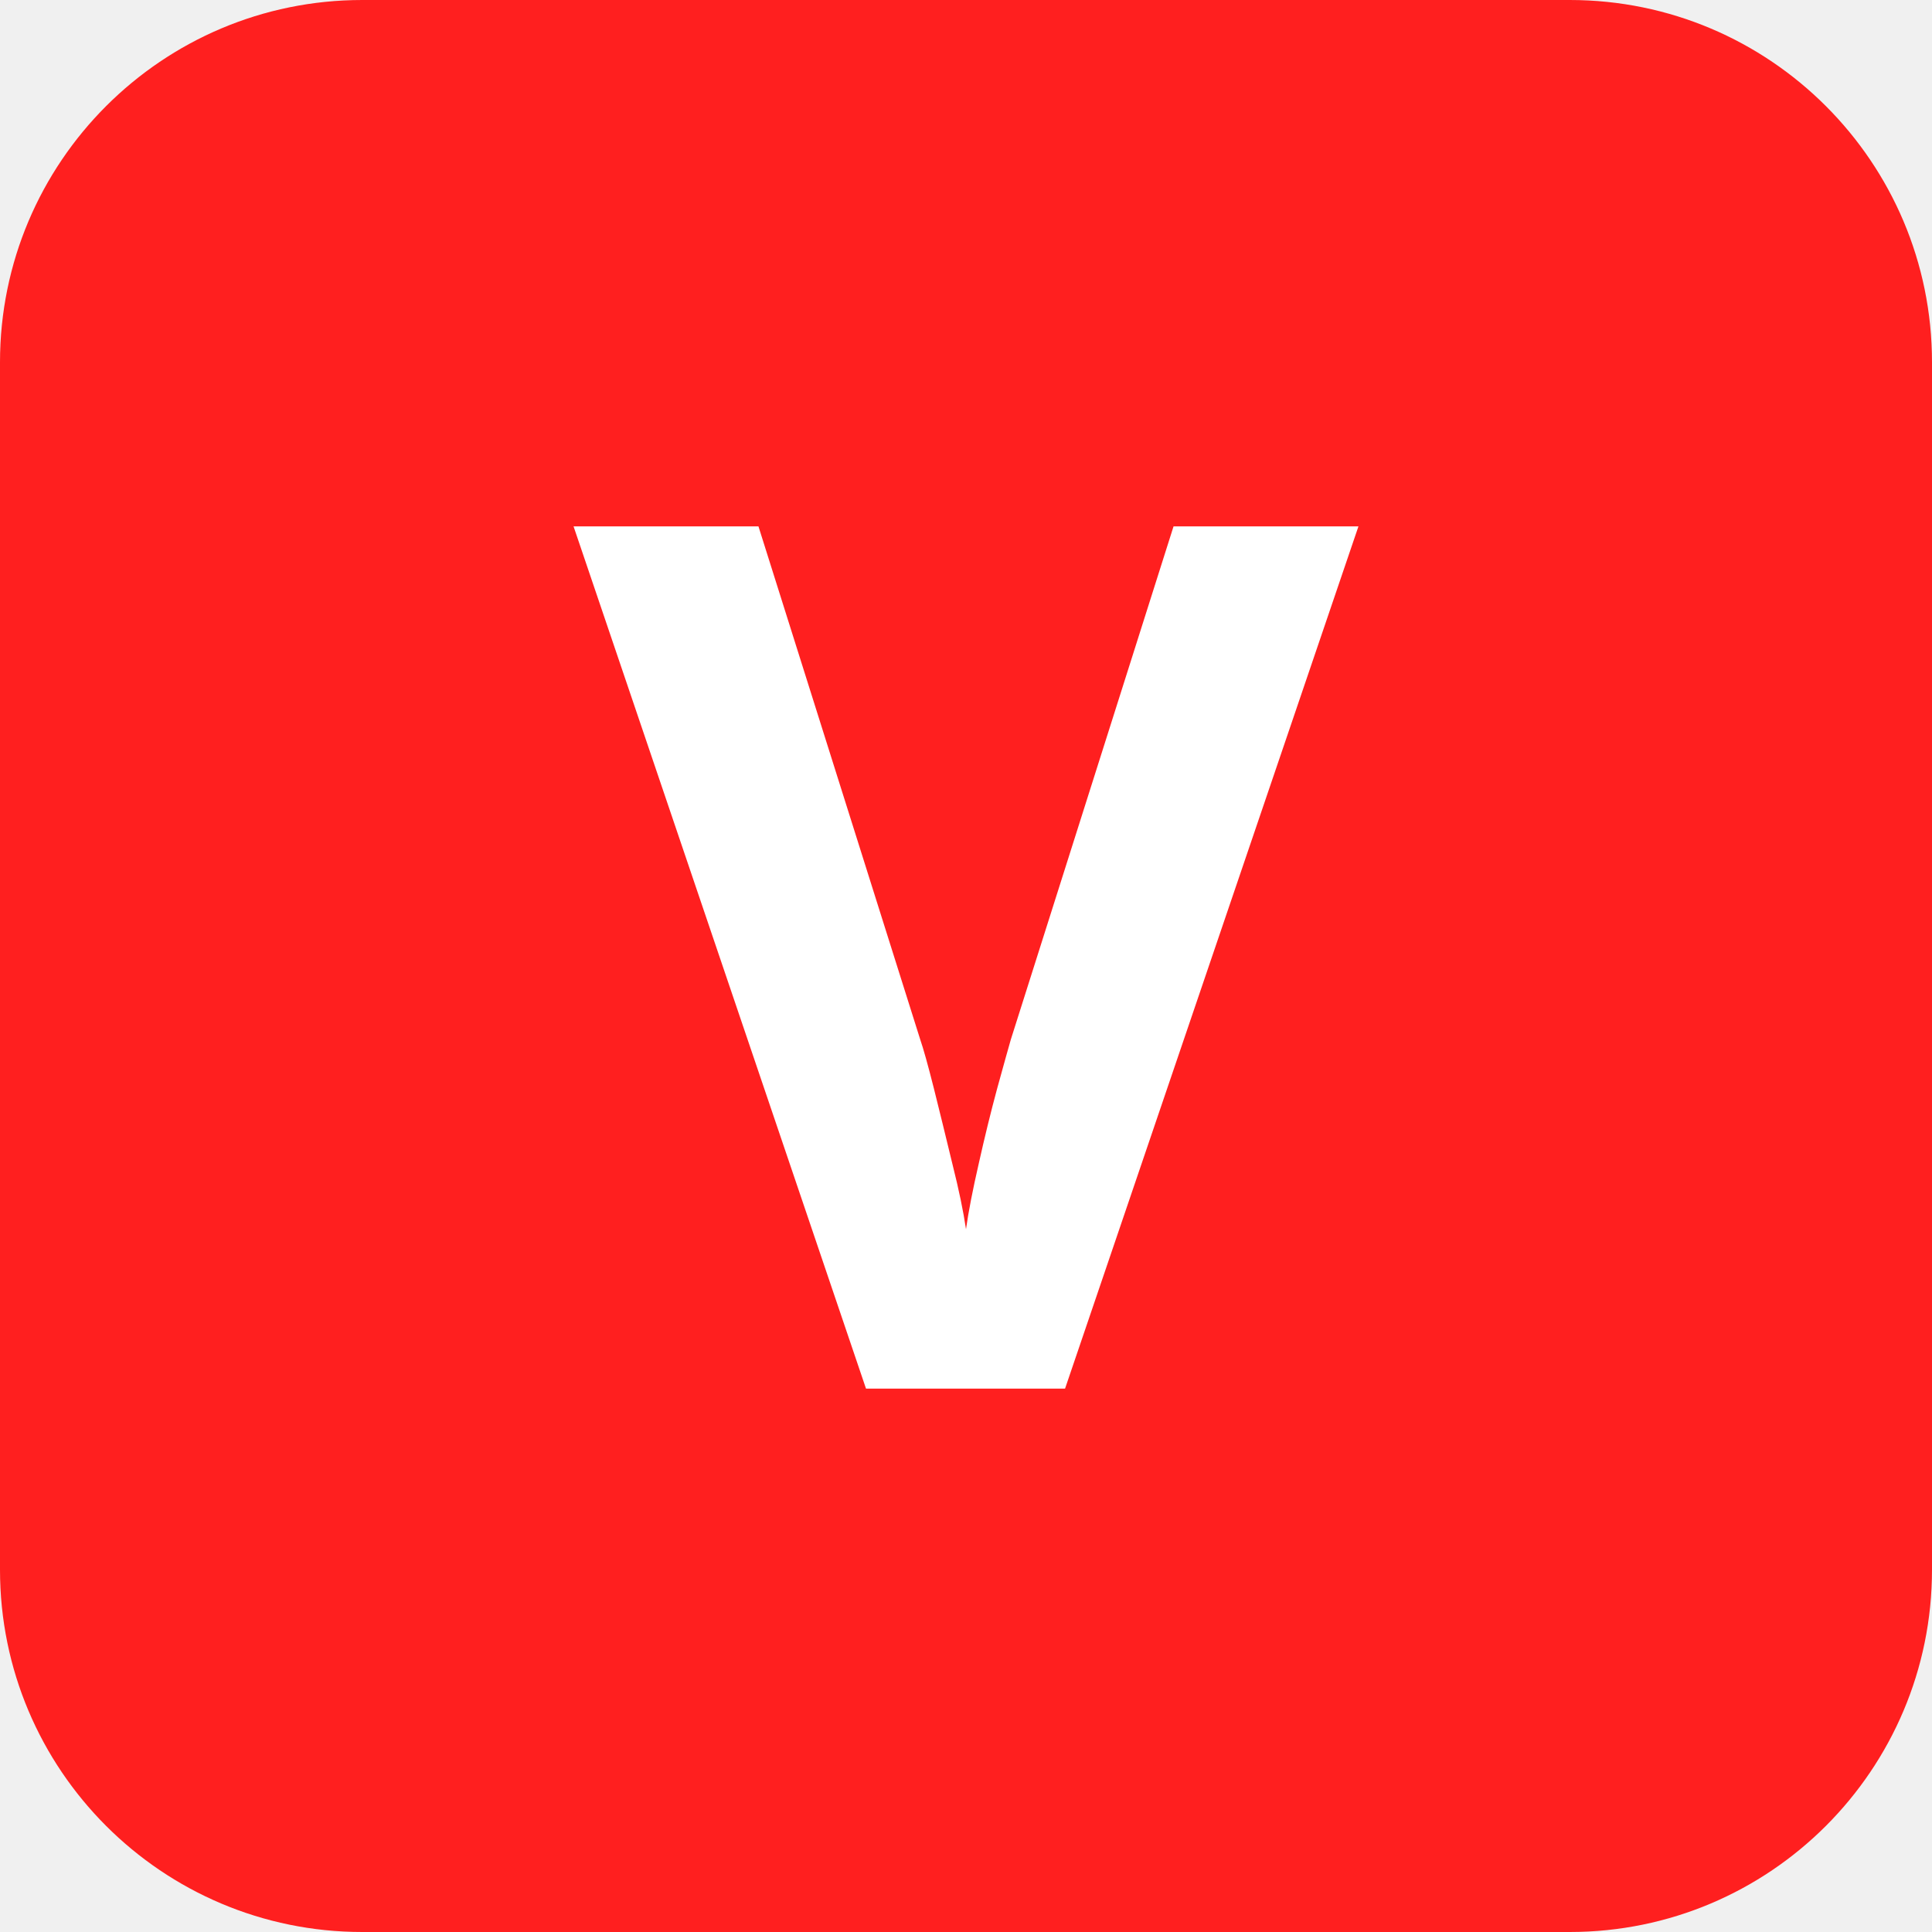
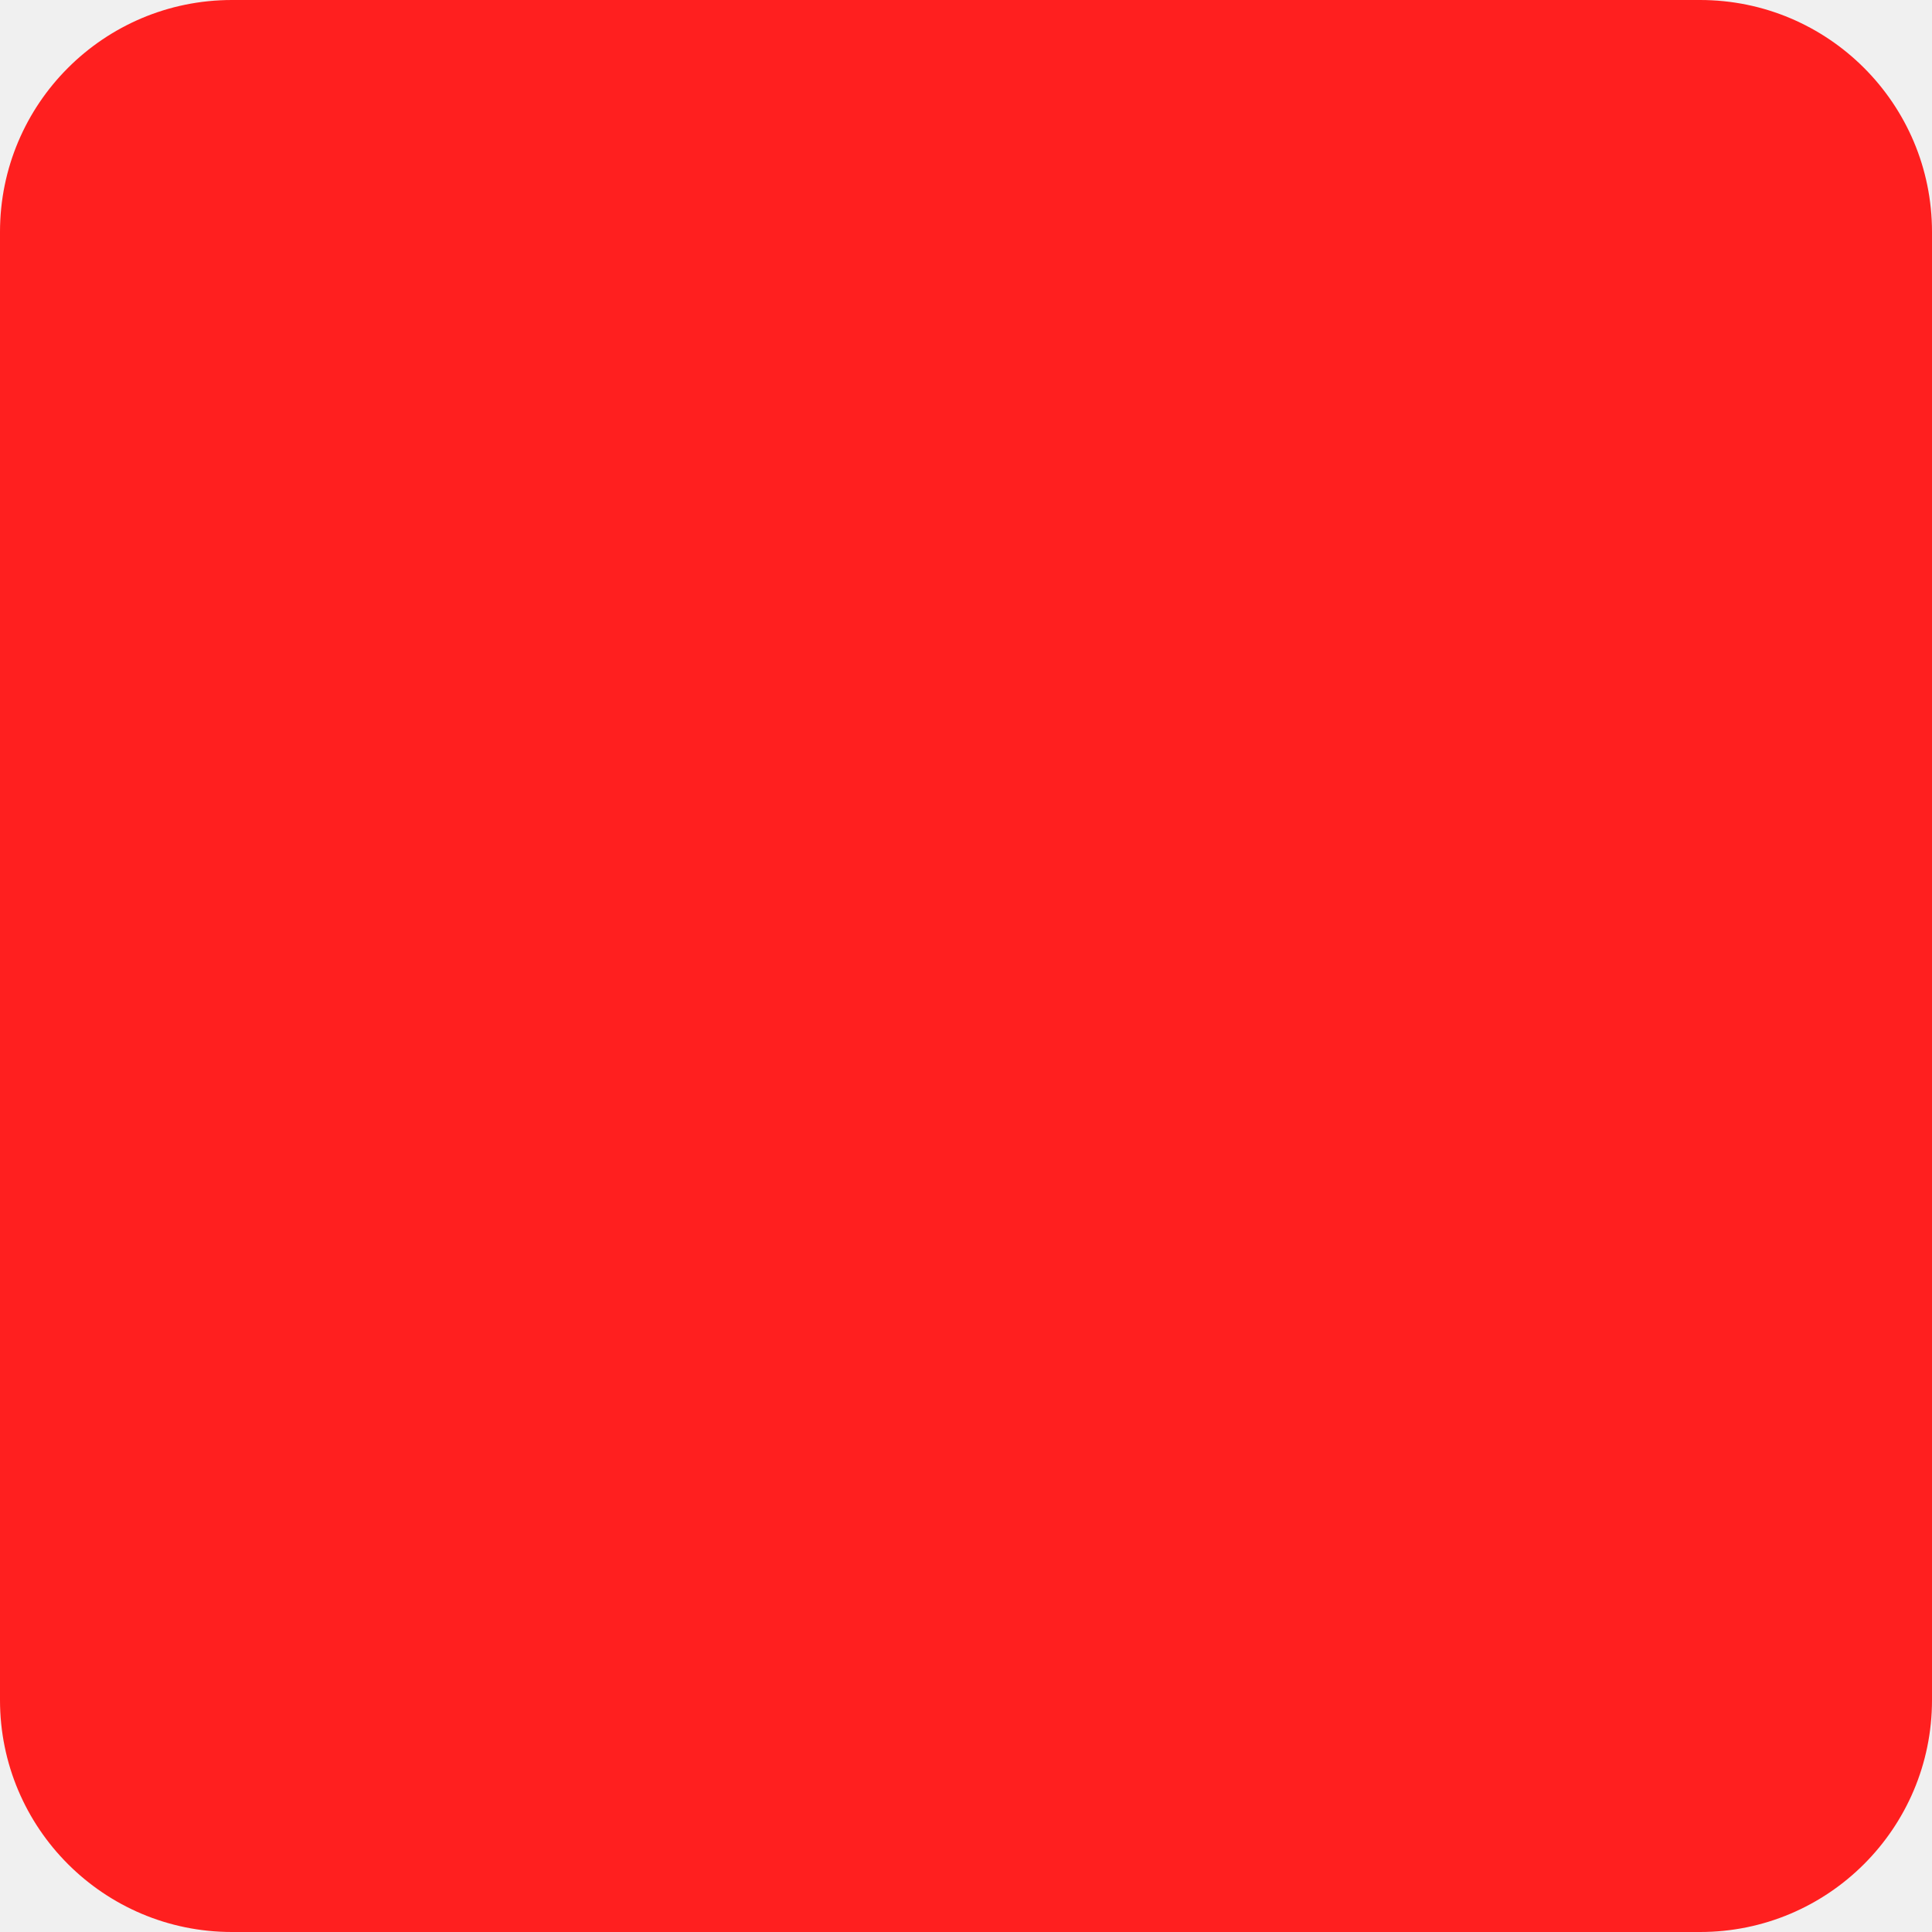
- <svg xmlns="http://www.w3.org/2000/svg" viewBox="0 0 64 64" width="64" height="64">
-   <rect width="64" height="64" rx="12" fill="#FF1F1F" />
-   <text x="32" y="46" text-anchor="middle" font-family="sans-serif" font-size="40" font-weight="900" fill="#fff" letter-spacing="-2">V</text>
+ <svg xmlns="http://www.w3.org/2000/svg" viewBox="334.7 30.6 707.2 707.2" width="64" height="64">
+   <rect x="334.7" y="30.6" width="707.2" height="707.2" rx="84.9" fill="#FF1F1F" />
+   <g transform="scale(2 2)">
+     <path fill="#FFFFFF" transform="scale(2 2)" d="M778.917 174.654L973.499 174.697C943.684 224.562 915.083 278.545 884.581 327.727C880.616 326.952 876.375 325.934 872.404 325.057C897.996 280.333 927.32 232.259 951.359 187.286L786.713 187.055C762.319 229.13 738.297 271.419 714.651 313.917C719.309 323.033 724.151 332.053 729.175 340.973C740.589 318.721 758.223 289.645 770.936 267.714C763.614 252.226 769.648 238.755 787.769 239.146C792.697 230.591 797.542 221.983 802.899 213.691L879.644 213.716C886.491 203.664 897.608 199.087 907.314 208.479C910.926 211.969 912.981 216.767 913.015 221.79C913.049 234.572 903.616 239.535 892.098 239.185C877.158 263.839 857.485 301.671 841.622 326.132C836.888 333.433 803.431 333.896 793.14 333.947C788.876 341.34 784.664 348.763 780.505 356.216C786.378 362.13 808.108 386.396 800.79 397.272C799.486 399.21 794.717 398.796 792.365 398.695C787.907 383.238 784.087 379.604 773.451 368.257C753.507 402.642 733.774 437.149 714.252 471.775L728.766 498.62L736.532 484.787C753.354 457.593 768.832 425.441 785.907 397.913C788.174 401.678 790.772 406.939 792.87 410.919C787.358 422.257 777.467 438.652 771.075 450.035L728.122 526.42L655.532 393.344C665.072 375.52 675.862 357.231 685.76 339.431C688.883 344.254 692.97 352.205 695.839 357.383L715.307 392.407L692.62 432.446L706.485 457.024C714.518 441.325 727.477 420.441 736.465 404.845L788.372 315.133C800.239 294.916 813.759 272.862 825.043 252.523L840.427 252.582C826.386 275.33 812.036 301.189 798.517 324.466C812.45 324.635 819.777 324.168 832.873 319.105C833.934 317.626 834.844 316.08 835.753 314.504C851.323 287.508 865.868 259.912 881.779 233.114C880.615 230.838 879.411 228.085 878.31 225.735L809.649 225.72C805.667 231.968 802.196 238.466 798.053 244.831C800.872 249.276 802.553 253.334 802.064 258.745C801.706 263.089 799.591 267.098 796.208 269.847C791.4 273.76 787.106 274.246 781.258 273.68C763.931 304.207 745.97 334.746 728.962 365.401C720.401 348.549 710.002 330.371 700.948 313.55L778.917 174.654Z" />
+     <path fill="#FFFFFF" transform="scale(2 2)" d="M781.682 248.414C786.047 246.765 790.927 248.933 792.63 253.278C794.334 257.623 792.228 262.53 787.906 264.288C785.06 265.446 781.812 264.983 779.403 263.077C776.994 261.171 775.796 258.117 776.268 255.081C776.74 252.046 778.808 249.499 781.682 248.414Z" />
+     <path fill="#FFFFFF" transform="scale(2 2)" d="M892.612 213.425C896.967 211.782 901.829 213.973 903.483 218.324C905.138 222.674 902.96 227.542 898.615 229.209C894.253 230.881 889.361 228.693 887.701 224.326C886.04 219.959 888.241 215.074 892.612 213.425Z" />
+     <path fill="#FFFFFF" transform="scale(2 2)" d="M403.174 174.718L594.831 174.717C602.802 187.127 613.569 207.947 621.052 221.364L672.952 314.777C667.226 325.4 659.86 337.346 653.71 347.903L641.862 368.193L567.802 236.05L436.798 236.049C425.915 215.689 414.388 194.893 403.174 174.718Z" />
+     <path fill="#FFFFFF" transform="scale(2 2)" d="M458.41 263.396L552.496 263.321C564.696 286.504 579.034 311.271 591.815 334.323C617.304 380.967 643.308 427.328 669.822 473.398C688.769 506.511 707.841 543.316 727.729 575.613C745.558 544.511 763.113 511.445 781.32 480.871C787.089 480.337 792.297 479.645 798.034 478.815C790.213 493.395 781.035 508.857 772.83 523.332L733.053 593.805L631.206 593.767L590.629 518.502C584.58 507.938 578.272 495.268 572.504 484.376C577.286 484.788 582.129 484.956 586.926 485.173C592.133 493.539 598.892 507.215 603.866 516.384C614.197 535.463 624.696 554.45 635.364 573.344C638.622 567.73 658.146 531.308 660.775 529.997L661.645 531.107C663.992 532.094 663.589 528.708 666.546 527.847C666.109 530.658 664.94 532.178 663.447 534.596L667.035 541.666C662.26 552.159 652.502 568.442 646.698 578.771L714.393 578.782L665.06 489.396C659.709 487.092 659.564 486.807 656.721 481.763C659.948 482.538 668.967 485.277 671.607 483.826C671.799 481.621 671.888 481.215 671.127 479.16C667.354 477.178 658.006 475.335 653.429 474.229C650.75 470.23 647.579 464.487 645.066 460.238C631.434 455.986 613.908 450.893 600.813 445.419C599.279 441.92 597.717 436.421 598.833 432.627L599.981 432.319C602.769 433.567 604.064 436.787 605.639 439.544C613.734 442.183 628.457 444.25 638.751 447.205C631.032 430.82 615.978 405.552 606.924 389.316L544.728 277.65L458.437 277.686L458.41 263.396Z" />
+     <path fill="#FFFFFF" transform="scale(2 2)" d="M577.286 488.055L585.841 488.421C593.006 503.484 601.832 517.919 609.443 532.772C611.457 536.701 613.582 540.47 614.979 544.678C614.428 544.487 613.752 544.254 612.949 543.976C603.582 528.091 595.609 511.391 586.619 495.28C581.92 486.856 580.779 495.453 577.286 488.055Z" />
+     <path fill="#FFFFFF" transform="scale(2 2)" d="M592.53 513.761C593.029 513.957 593.949 514.57 594.449 514.877C597.427 519.975 608.92 539.499 608.665 544.309C606.084 542.311 593.357 517.907 592.53 513.761Z" />
+     <path fill="#FFFFFF" transform="scale(2 2)" d="M510.518 345.983C512.256 347.351 563.822 442.21 570.355 453.353C580.778 455.631 594.822 456.659 604.479 461.096C624.188 470.154 627.66 472.571 635.55 491.62C634.796 494.147 634.33 491.501 631.299 493.417C631.789 496.529 640.562 514.16 642.931 515.766C646.088 515.452 647.076 515.289 648.534 518.269C650.583 522.457 652.3 526.99 654.035 531.314C652.527 534.398 650.364 537.96 648.635 540.986C638.675 521.18 623.143 495.506 611.947 476.151C606.323 466.429 573.773 466.457 561.672 465.398C540.527 428.222 519.049 389.051 498.654 351.39L510.518 345.983Z" />
+     <path fill="#FFFFFF" transform="scale(2 2)" d="M476.312 304.442L531.605 304.392C546.55 332.009 561.654 359.54 576.915 386.984C599.214 386.114 598.83 402.534 599.722 419.493L595.196 425.191L598.651 431.506C597.628 432.152 597.666 432.082 596.45 432.226C594.371 430.441 593.163 426.641 592.072 423.987C586.175 421.932 580.313 422.185 574.49 419.618C562.084 414.148 561.868 404.44 566.761 393.337C553.205 369.015 539.215 342.315 525.329 318.527L482.263 318.569C480.84 314.533 478.058 308.531 476.312 304.442Z" />
+     <path fill="#FFFFFF" transform="scale(2 2)" d="M579.346 395.497C583.914 394.656 588.318 397.616 589.264 402.164C590.21 406.711 587.353 411.183 582.829 412.234C579.808 412.937 576.643 411.947 574.56 409.649C572.476 407.351 571.801 404.105 572.795 401.167C573.788 398.228 576.296 396.058 579.346 395.497Z" />
+     <path fill="#FFFFFF" transform="scale(2 2)" d="M858.286 344.104C870.754 343.341 880.054 350.869 878.001 363.942C877.216 368.752 874.542 373.048 870.574 375.877C860.598 382.889 851.427 377.705 845.307 368.727C836.894 369.87 828.142 371.391 819.724 372.736L819.567 358.819L844.542 357.067C844.811 356.445 845.096 355.83 845.396 355.222C848.721 348.492 851.356 346.426 858.286 344.104Z" />
+     <path fill="#FFFFFF" transform="scale(2 2)" d="M859.838 353.064C862.882 352.554 865.963 353.728 867.896 356.134C869.828 358.541 870.31 361.803 869.156 364.665C868.001 367.528 865.391 369.543 862.33 369.935C857.722 370.524 853.489 367.317 852.81 362.721C852.132 358.125 855.256 353.831 859.838 353.064Z" />
+     <path fill="#FFFFFF" transform="scale(2 2)" d="M805.301 419.587L818.627 419.812L826.983 427.538C820.618 439.611 813.18 451.86 806.17 463.599C804.636 466.167 804.192 466.049 801.49 466.738C797.007 467.225 791.942 468.049 787.425 468.675C793.228 457.396 801.076 444.787 807.621 433.738C805.803 430.446 800.796 423.191 802.85 419.87L805.301 419.587Z" />
+     <path fill="#FFFFFF" transform="scale(2 2)" d="M836.925 399.247C838.379 401.038 839.055 401.668 839.639 403.966C839.397 405.073 839.403 405.843 838.58 406.669C834.715 410.543 805.253 408.529 798.127 408.484L797.112 408.204C795.752 406.721 795.28 406.717 795.053 404.976C800.783 402.824 824.245 405.33 834.136 404.048C836.298 402.44 835.821 402.246 836.925 399.247Z" />
+     <path fill="#FFFFFF" transform="scale(2 2)" d="M799.947 414.87C800.388 414.801 800.831 414.744 801.275 414.698C805.609 414.239 814.547 413.661 817.955 416.395C812.597 416.686 803.598 418.046 799.947 414.87Z" />
+     <path fill="#FFFFFF" transform="scale(2 2)" d="M634.9 495.684C638.344 497.335 643.232 509.152 644.781 513.012C641.285 511.481 636.197 499.503 634.9 495.684Z" />
+     <path fill="#FFFFFF" transform="scale(2 2)" d="M809.805 381.493C811.724 383.937 810.965 394.918 810.914 398.799C808.324 396.868 809.658 384.891 809.805 381.493Z" />
+     <path fill="#FFFFFF" transform="scale(2 2)" d="M812.073 368.685C813.391 374.676 809.848 377.906 806.467 382.43C806.25 380.436 810.922 371.198 812.073 368.685Z" />
+   </g>
</svg>
